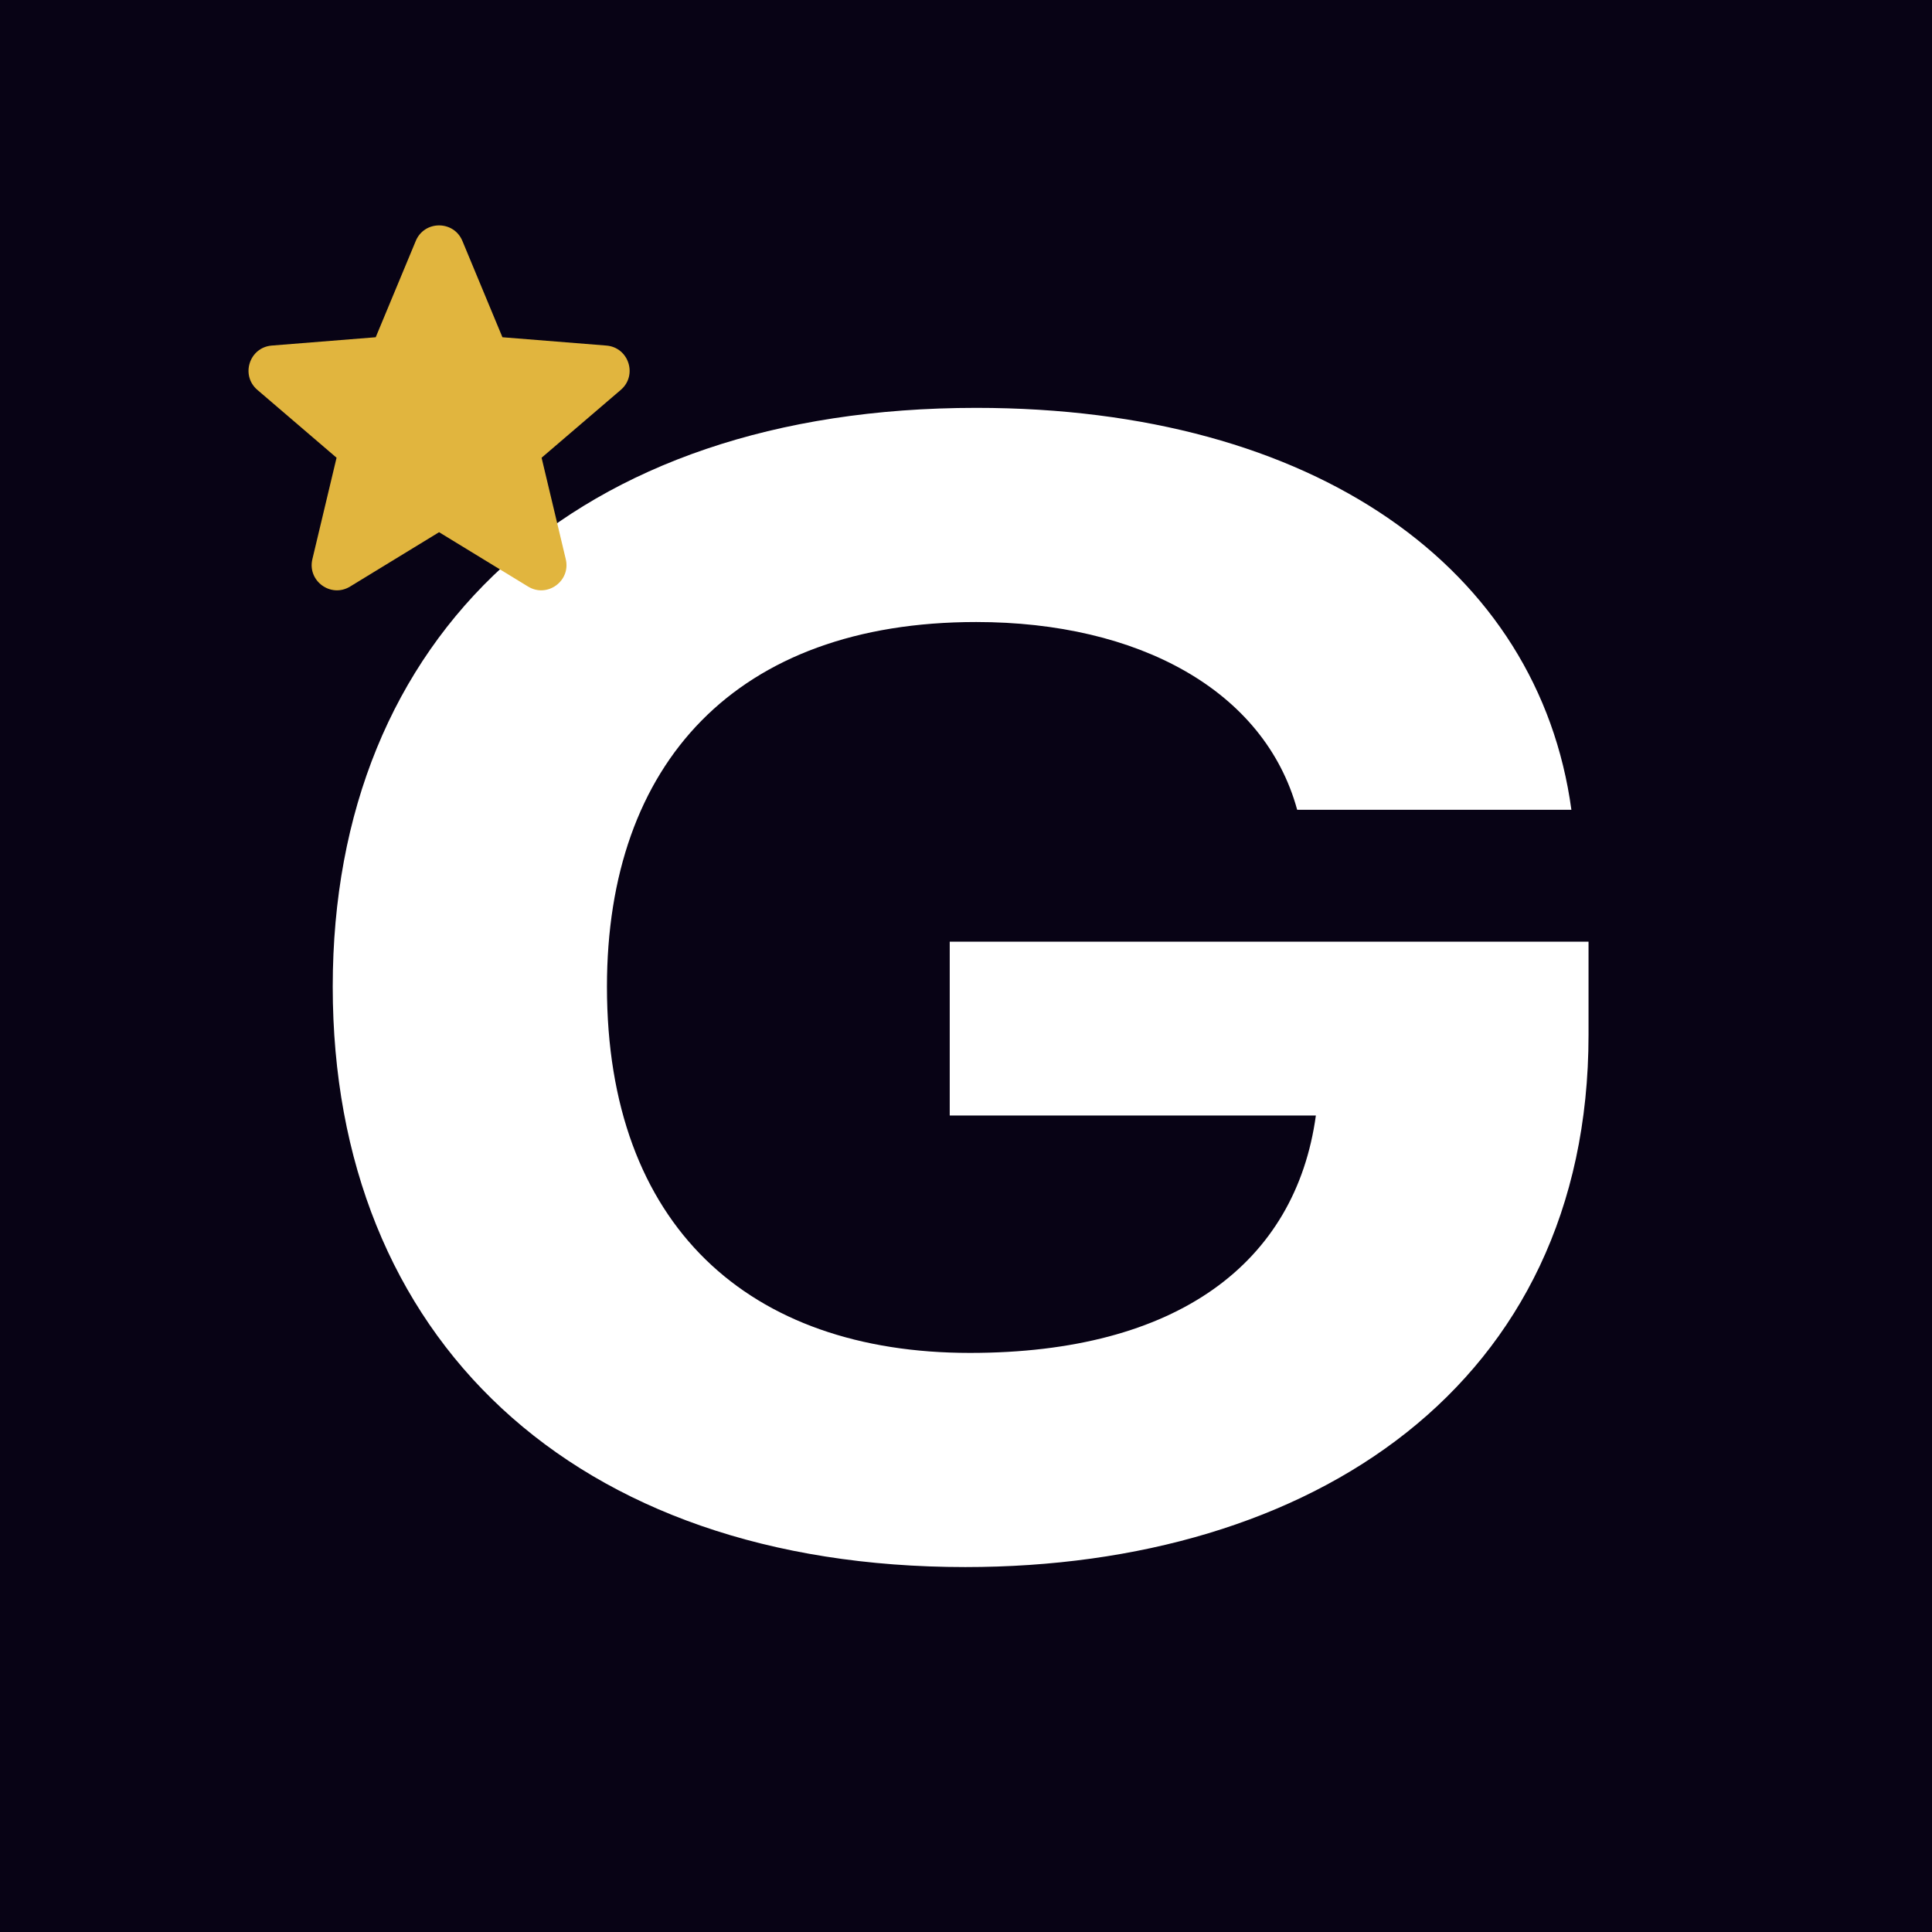
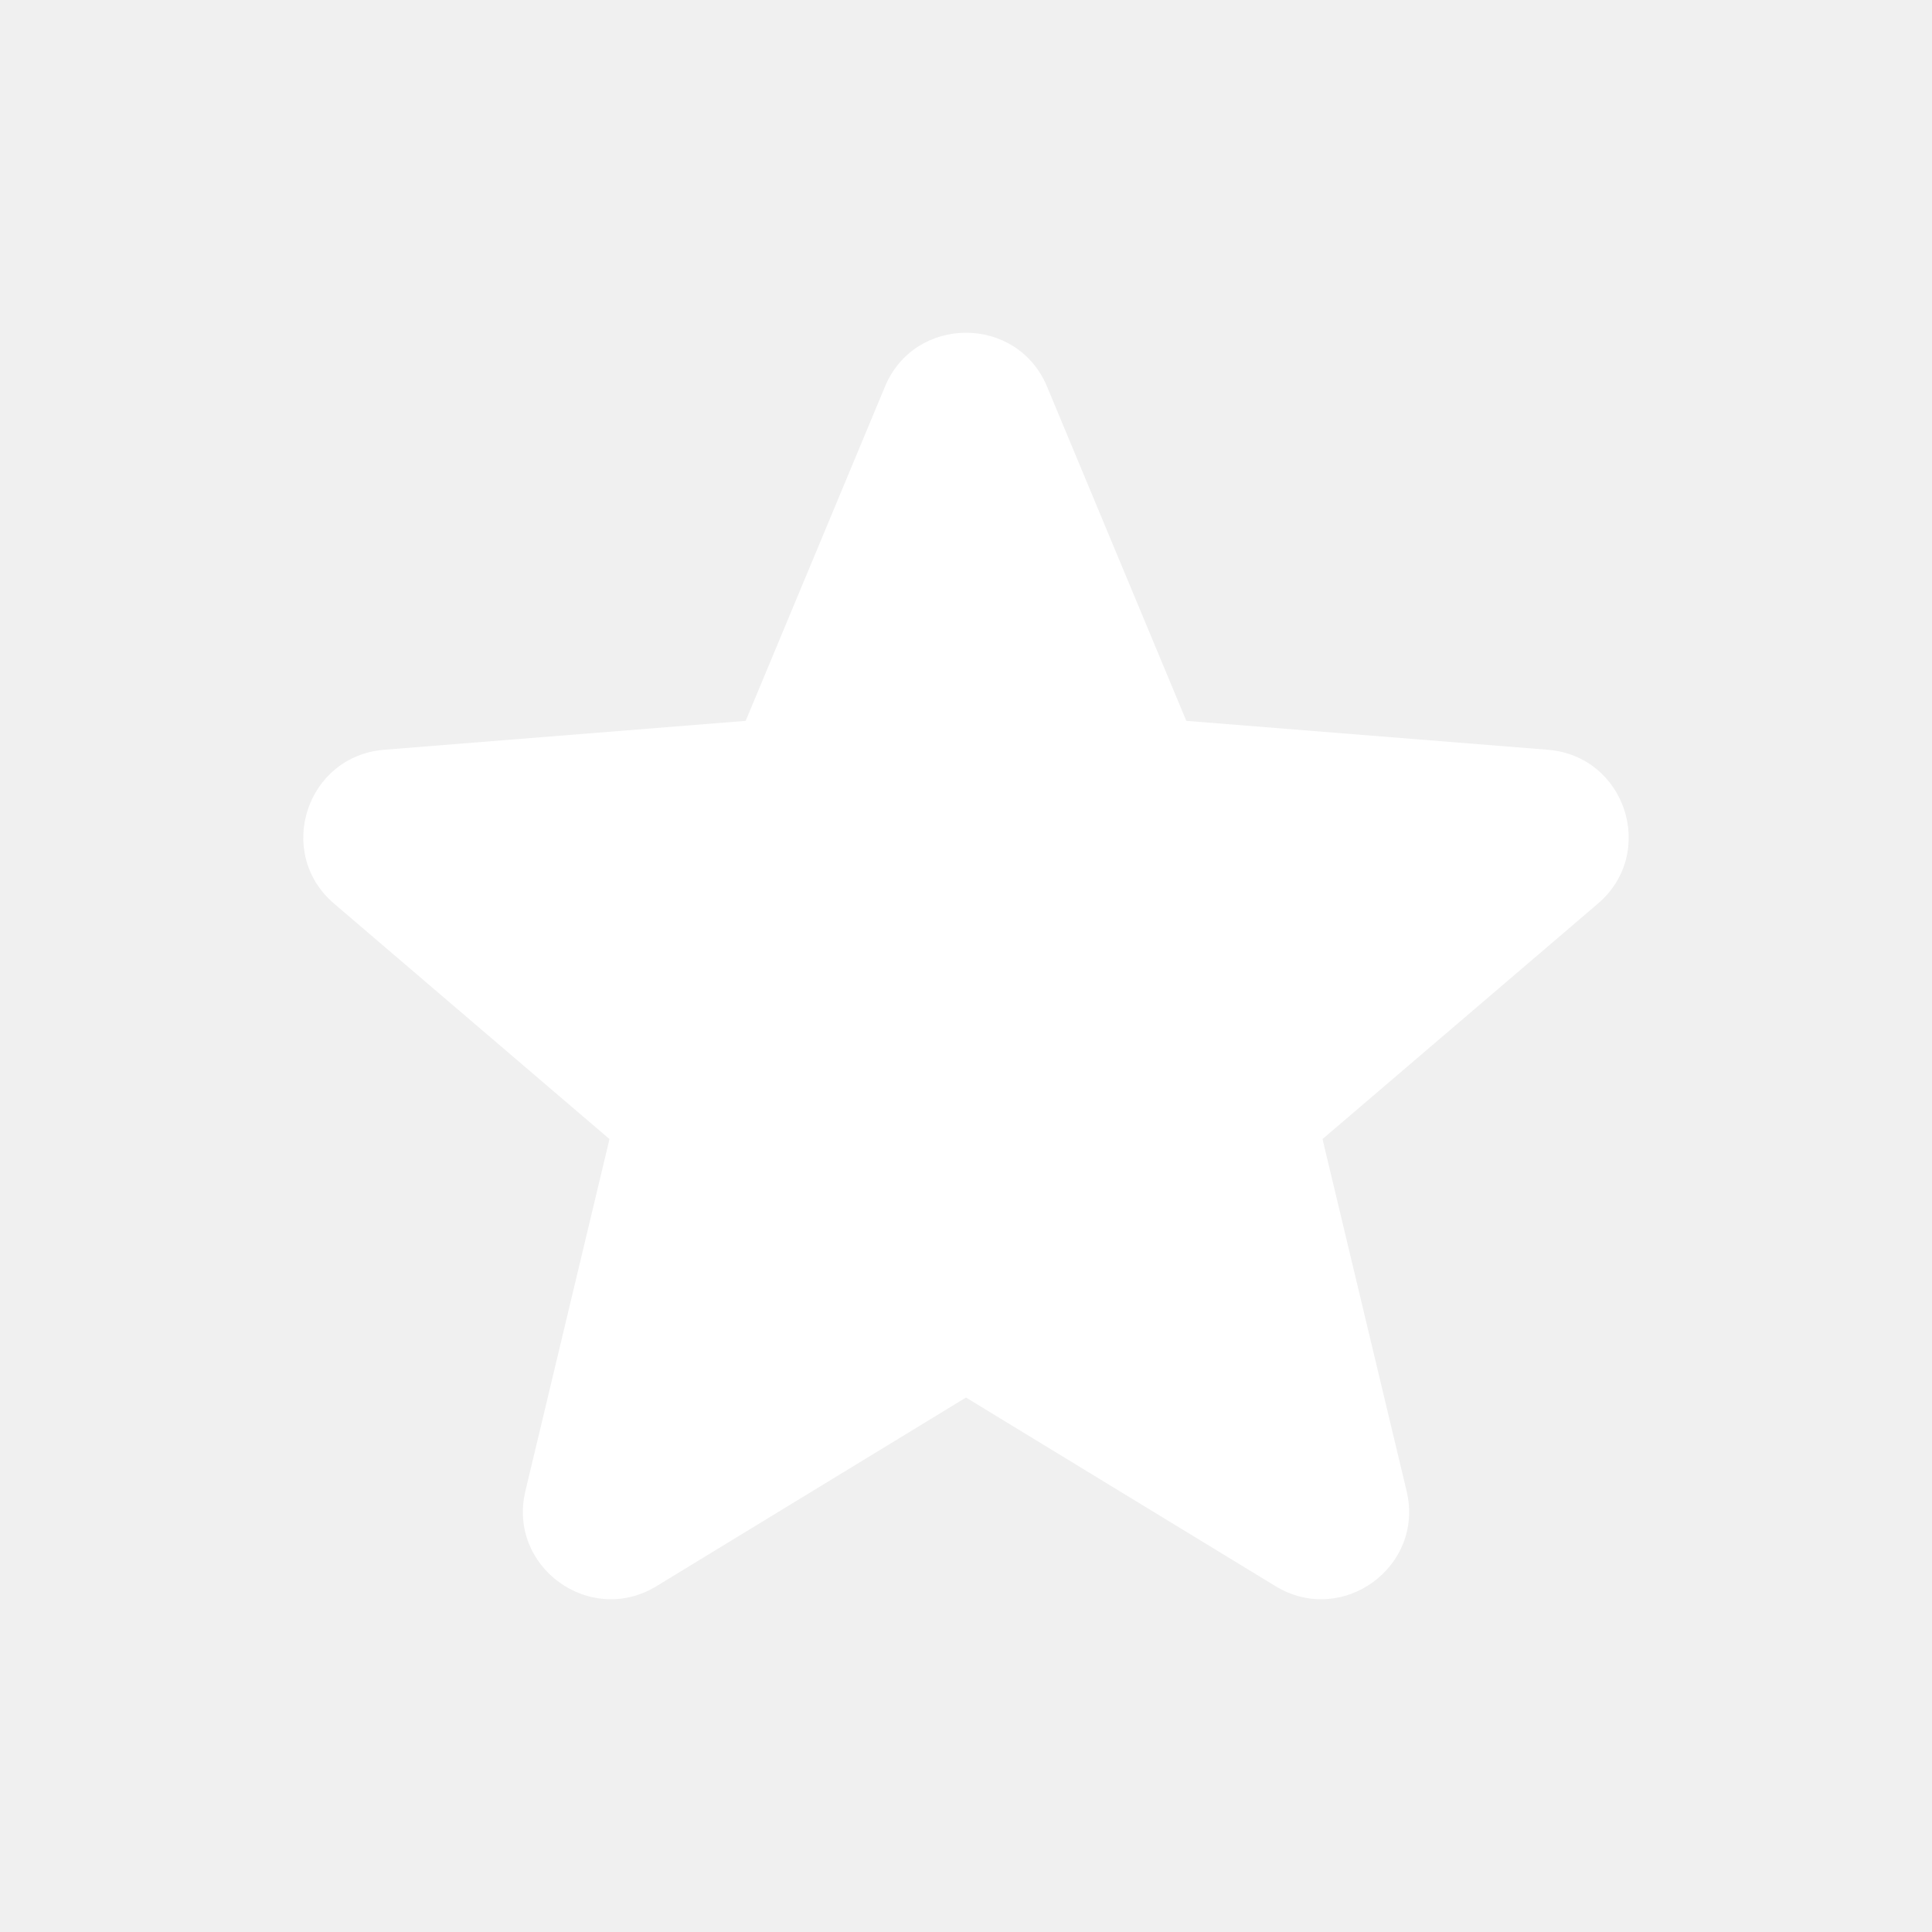
<svg xmlns="http://www.w3.org/2000/svg" width="180px" height="180px" viewBox="0 0 180 180" version="1.1">
-   <g id="180x180-(iPhone)" stroke="none" stroke-width="1" fill="none" fill-rule="evenodd">
-     <rect fill="#080315" x="0" y="0" width="180" height="180" />
-     <g id="G" transform="translate(31, 38)" fill="#FFFFFF" fill-rule="nonzero">
-       <path d="M58.935,108 C91.161,108 117,91.084 117,58.41 L117,49.735 L57.484,49.735 L57.484,65.928 L91.597,65.928 C89.71,79.663 78.677,88.048 59.371,88.048 C38.758,88.048 25.548,76.193 25.548,53.928 C25.548,33.108 37.597,19.952 59.952,19.952 C75.048,19.952 86.806,26.313 89.855,37.446 L115.403,37.446 C112.355,15.036 91.597,0 59.952,0 C22.5,0 0,21.253 0,53.928 C0,86.602 22.355,108 58.935,108 Z" id="Path" />
-     </g>
-     <g id="Group" transform="translate(23.15384, 21)" fill="#E1B53E" fill-rule="nonzero">
-       <path d="M15.582,1.447 C16.385,-0.482 19.123,-0.482 19.926,1.447 L23.656,10.42 L33.34,11.195 C35.426,11.362 36.272,13.964 34.682,15.326 L27.305,21.646 L29.557,31.095 C30.043,33.13 27.83,34.738 26.045,33.648 L17.754,28.584 L9.463,33.648 C7.678,34.738 5.465,33.129 5.95,31.095 L8.203,21.646 L0.826,15.326 C-0.764,13.964 0.082,11.362 2.168,11.195 L11.851,10.42 L15.582,1.449 L15.582,1.447 Z" id="Path" />
-     </g>
+   <g id="180x180-(iPhone)-Copy" stroke="none" stroke-width="1" fill="none" fill-rule="evenodd">
+     <path d="M82.447,36.023 C85.239,29.326 94.761,29.326 97.553,36.023 L110.528,67.162 L144.205,69.855 C151.459,70.433 154.401,79.463 148.873,84.19 L123.216,106.124 L131.05,138.917 C132.739,145.982 125.042,151.561 118.835,147.779 L90,130.204 L61.165,147.779 C54.958,151.561 47.261,145.976 48.95,138.917 L56.784,106.124 L31.127,84.19 C25.599,79.463 28.541,70.433 35.795,69.855 L69.472,67.162 L82.447,36.03 L82.447,36.023 Z" id="Path" fill="#FFFFFF" fill-rule="nonzero" />
  </g>
</svg>
